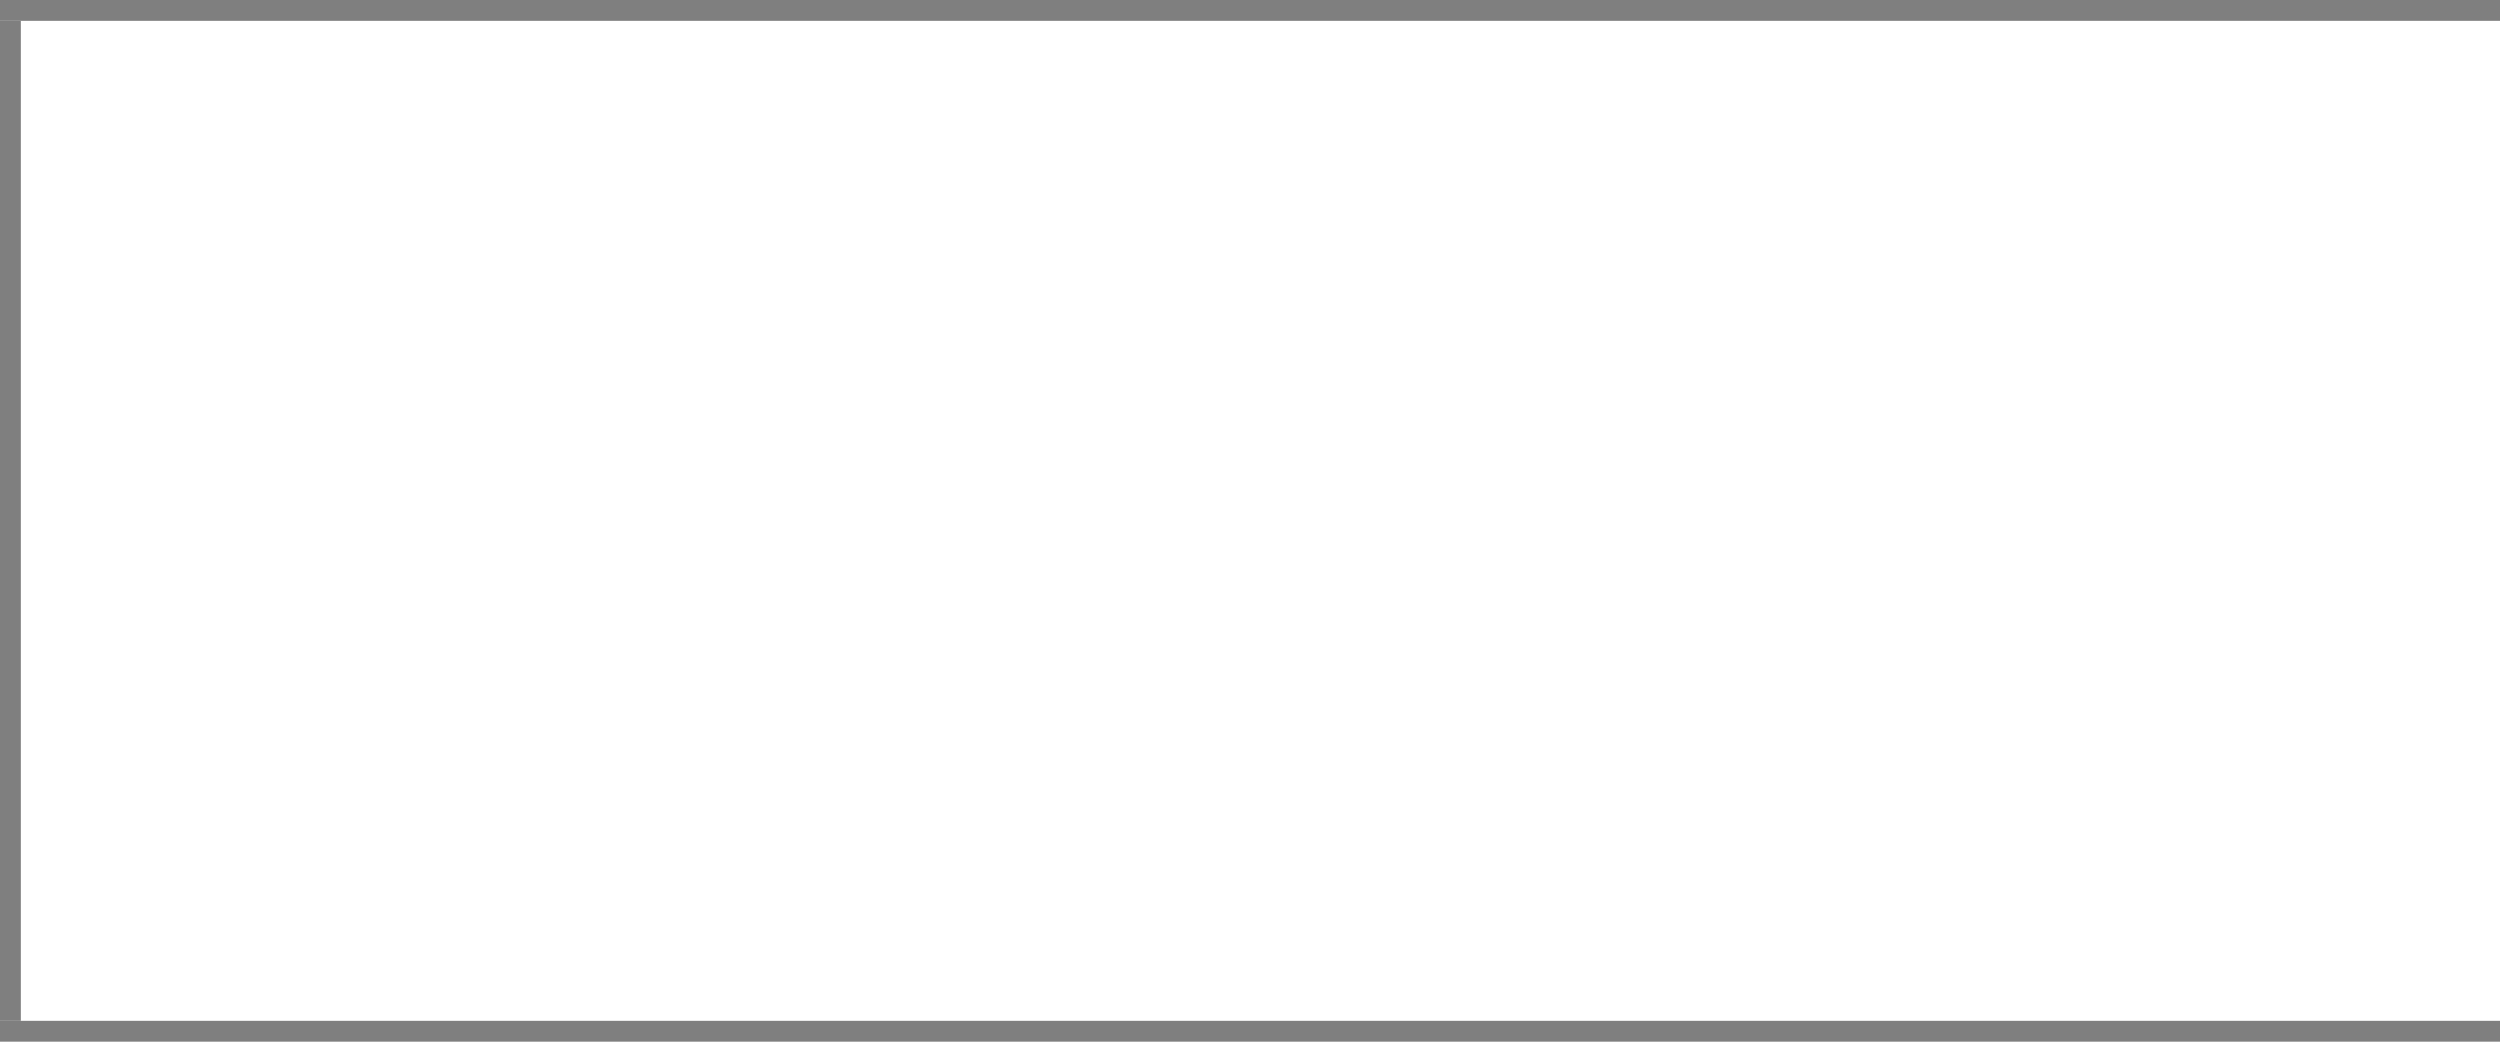
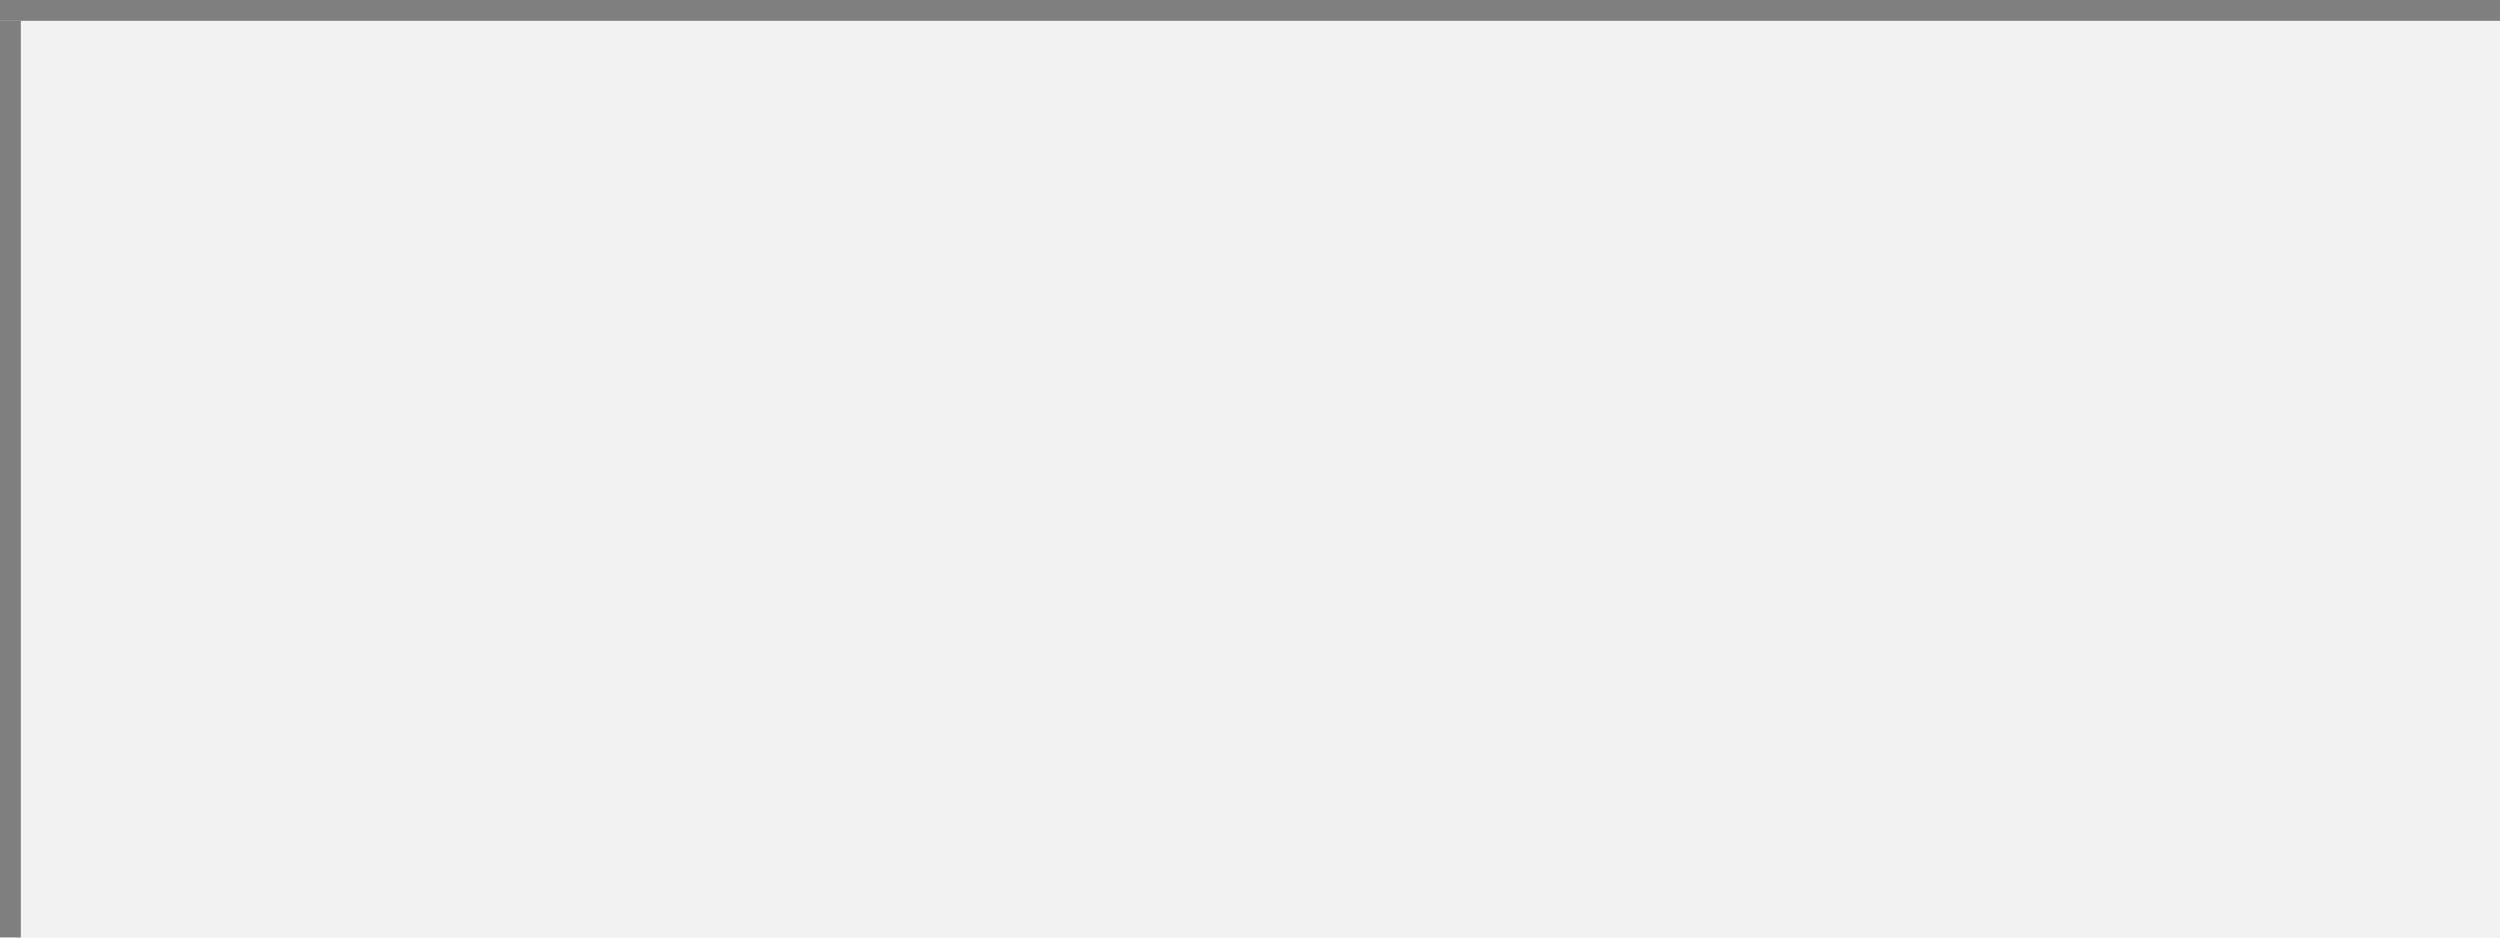
- <svg xmlns="http://www.w3.org/2000/svg" version="1.1" width="120px" height="50px" viewBox="1946 315 120 50">
-   <path d="M 1 1  L 120 1  L 120 49  L 1 49  L 1 1  Z " fill-rule="nonzero" fill="rgba(255, 255, 255, 1)" stroke="none" transform="matrix(1 0 0 1 1946 315 )" class="fill" />
-   <path d="M 0.5 1  L 0.5 49  " stroke-width="1" stroke-dasharray="0" stroke="rgba(127, 127, 127, 1)" fill="none" transform="matrix(1 0 0 1 1946 315 )" class="stroke" />
-   <path d="M 0 0.5  L 120 0.5  " stroke-width="1" stroke-dasharray="0" stroke="rgba(127, 127, 127, 1)" fill="none" transform="matrix(1 0 0 1 1946 315 )" class="stroke" />
-   <path d="M 0 49.5  L 120 49.5  " stroke-width="1" stroke-dasharray="0" stroke="rgba(127, 127, 127, 1)" fill="none" transform="matrix(1 0 0 1 1946 315 )" class="stroke" />
+ <svg xmlns="http://www.w3.org/2000/svg" version="1.1" width="120px" height="45px" viewBox="1826 0 120 45">
+   <path d="M 1 1  L 120 1  L 120 45  L 1 45  L 1 1  Z " fill-rule="nonzero" fill="rgba(242, 242, 242, 1)" stroke="none" transform="matrix(1 0 0 1 1826 0 )" class="fill" />
+   <path d="M 0.5 1  L 0.5 45  " stroke-width="1" stroke-dasharray="0" stroke="rgba(127, 127, 127, 1)" fill="none" transform="matrix(1 0 0 1 1826 0 )" class="stroke" />
+   <path d="M 0 0.5  L 120 0.5  " stroke-width="1" stroke-dasharray="0" stroke="rgba(127, 127, 127, 1)" fill="none" transform="matrix(1 0 0 1 1826 0 )" class="stroke" />
</svg>
